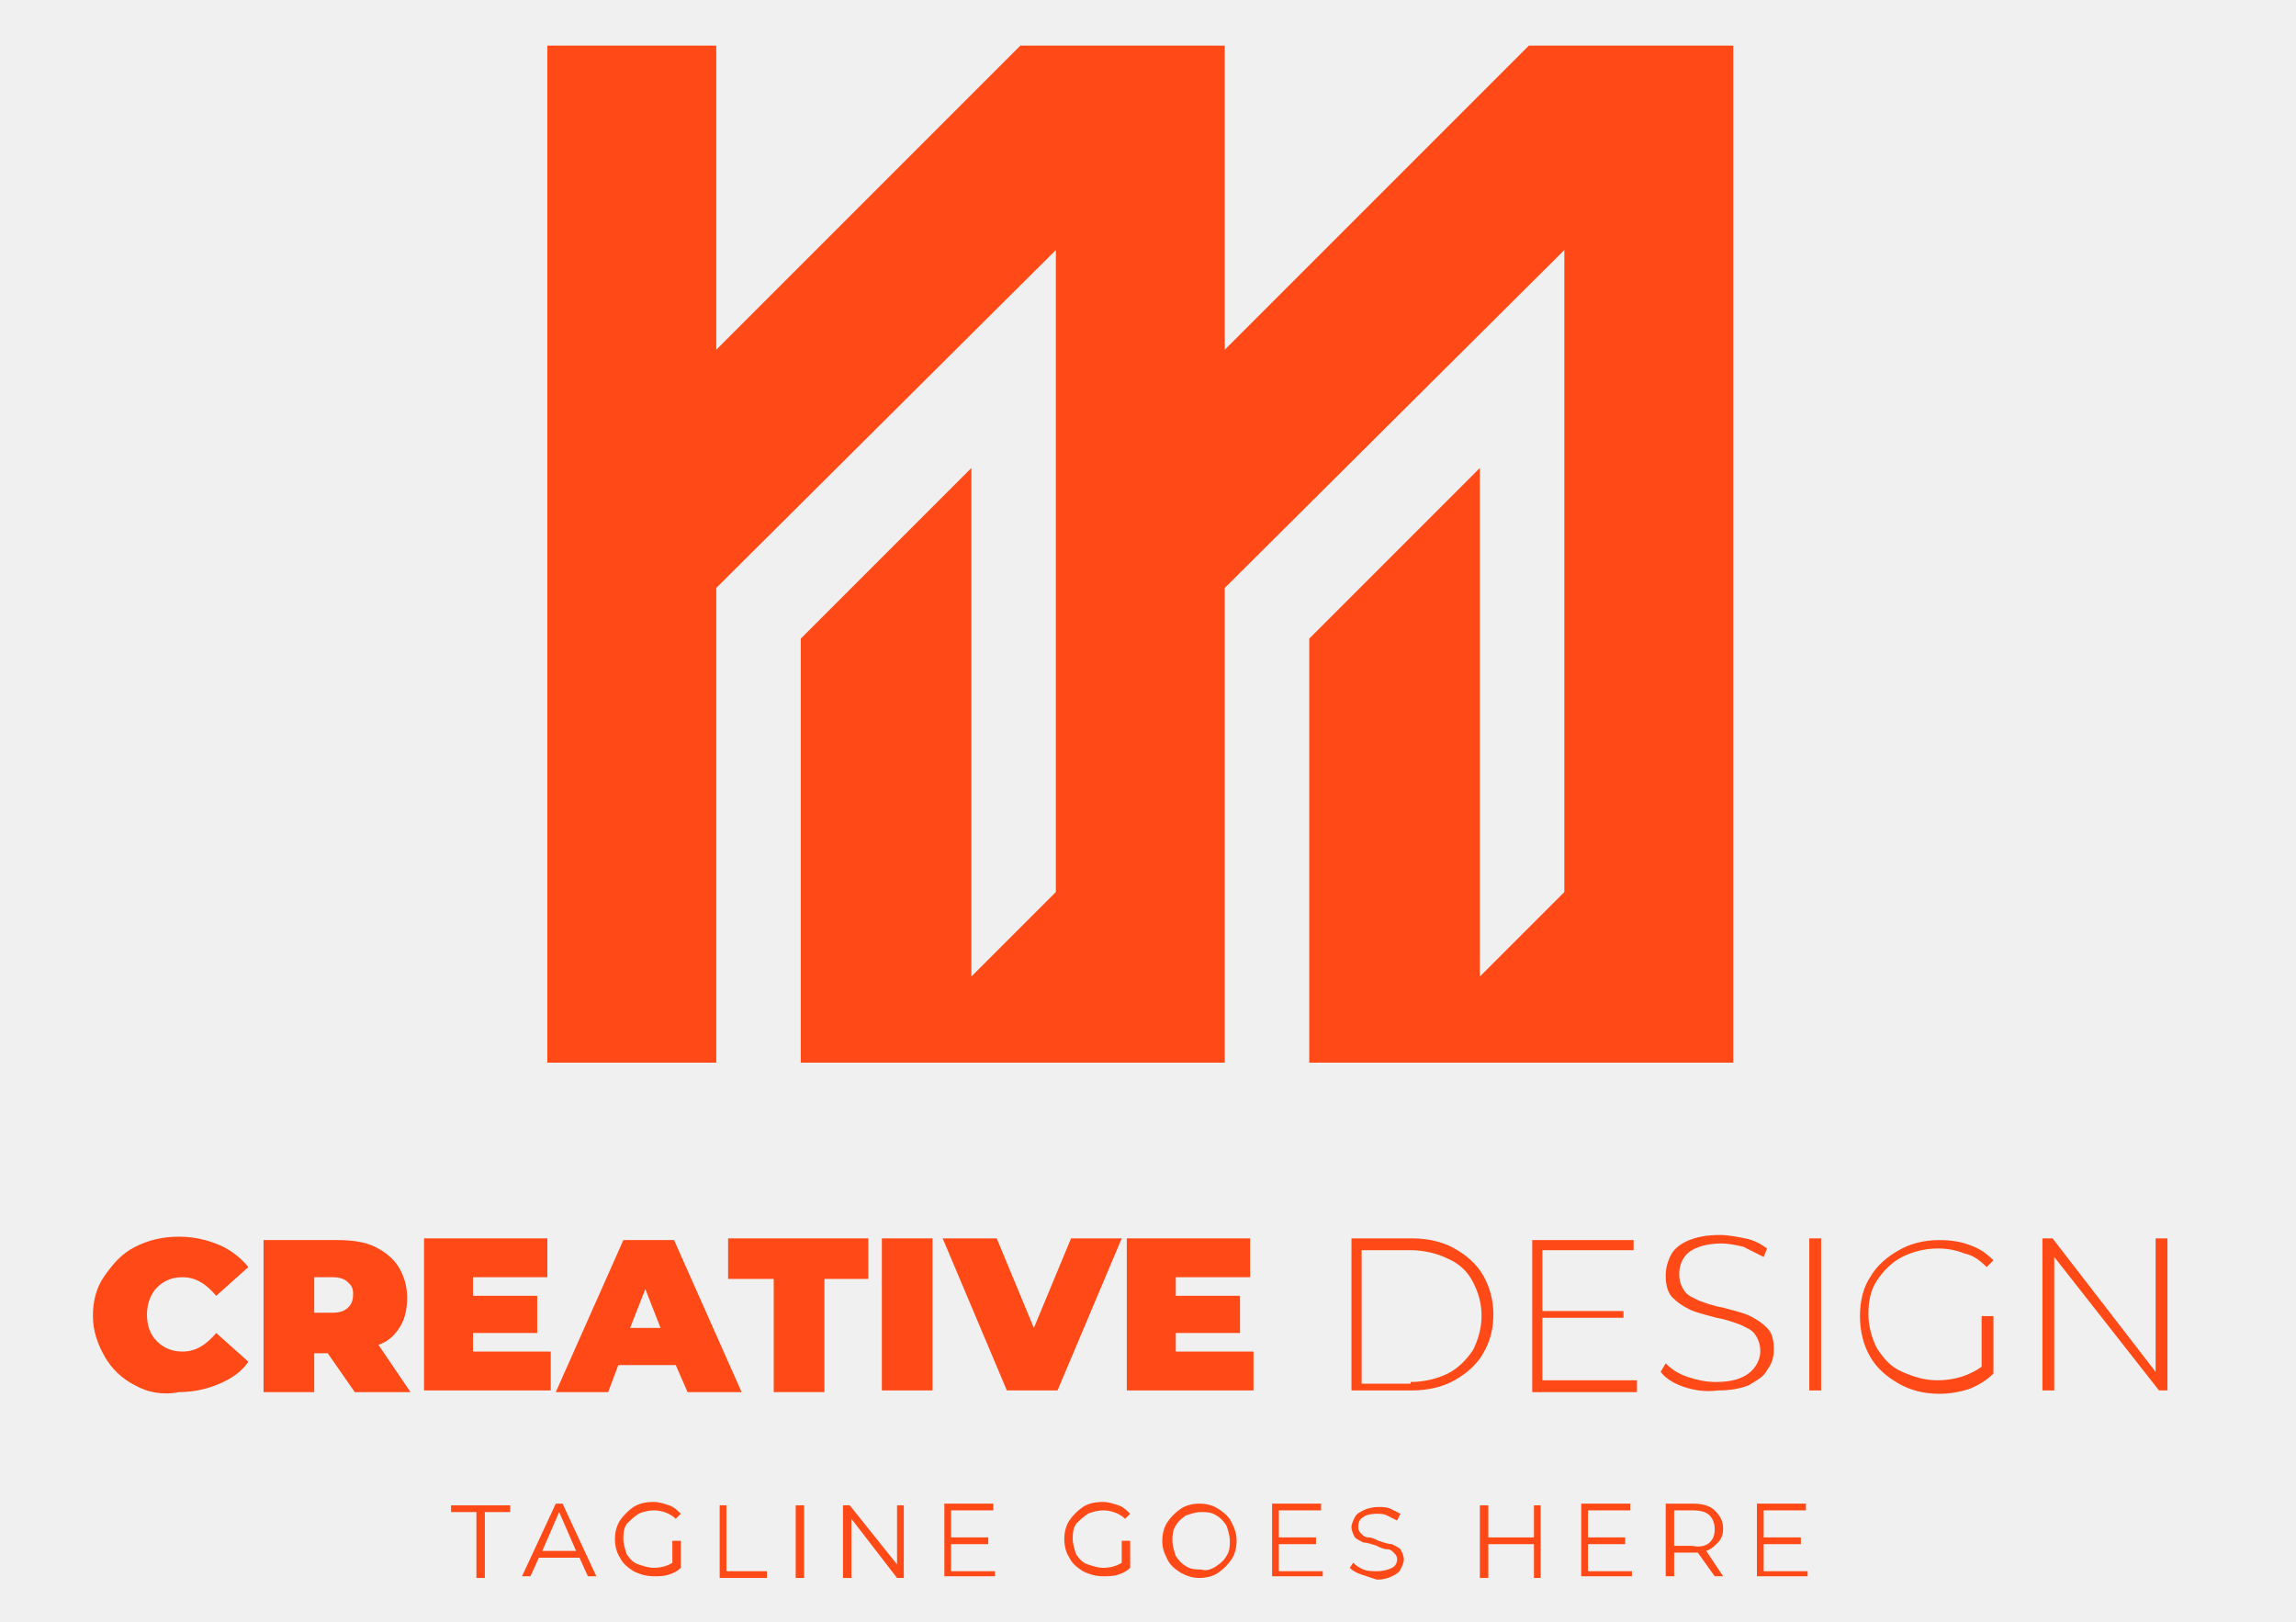
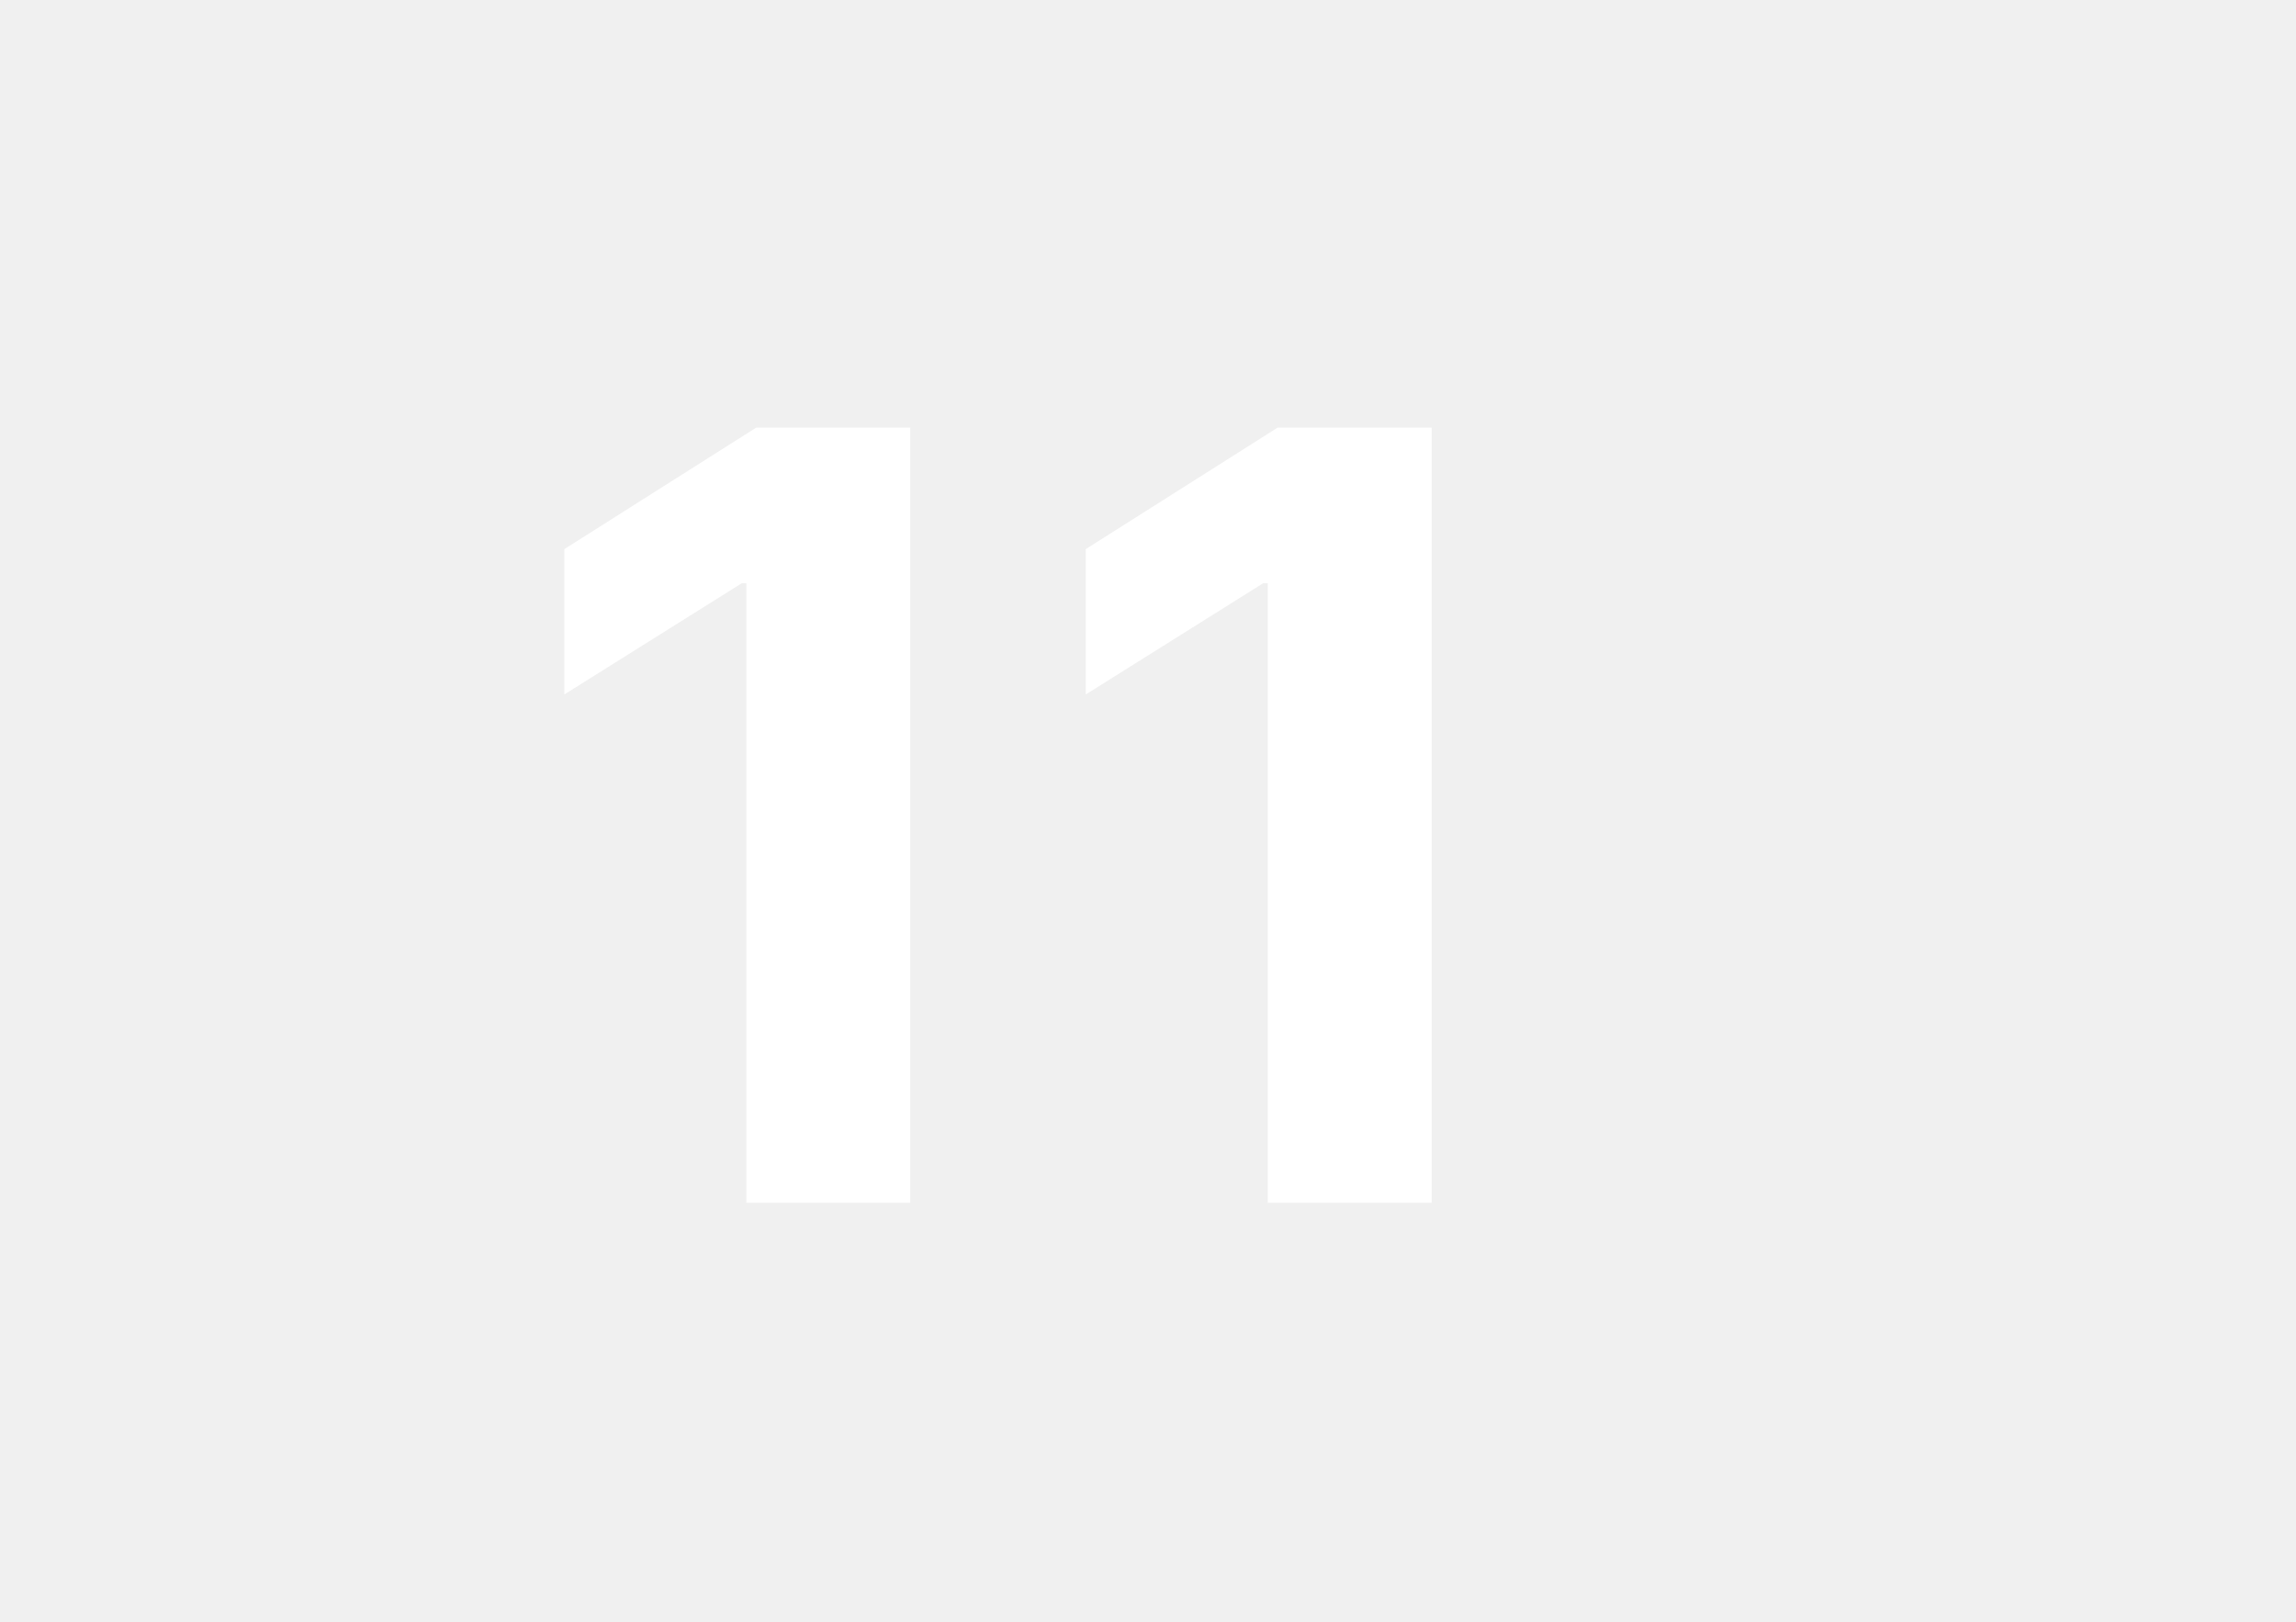
<svg xmlns="http://www.w3.org/2000/svg" width="126" height="89" viewBox="0 0 126 89" fill="none">
-   <path d="M83.901 2.503L67.213 19.19V2.503H55.996L39.308 19.19V2.503H30.037V58.313H39.308V32.262L57.943 13.721V48.95L53.307 53.585V25.68L43.944 35.044V58.313H67.213V32.262L85.848 13.721V48.95L81.212 53.585V25.68L71.849 35.044V58.313H95.119V2.503H83.901Z" fill="#FF4A17" />
-   <path d="M7.417 76.021C6.675 75.65 6.119 75.094 5.748 74.445C5.377 73.796 5.099 73.054 5.099 72.22C5.099 71.385 5.284 70.644 5.748 69.995C6.211 69.346 6.675 68.789 7.417 68.419C8.158 68.048 8.9 67.862 9.827 67.862C10.661 67.862 11.403 68.048 12.052 68.326C12.701 68.604 13.257 69.067 13.628 69.531L11.867 71.107C11.31 70.458 10.754 70.087 10.012 70.087C9.456 70.087 8.993 70.273 8.622 70.644C8.251 71.014 8.066 71.571 8.066 72.127C8.066 72.776 8.251 73.239 8.622 73.61C8.993 73.981 9.456 74.166 10.012 74.166C10.754 74.166 11.31 73.796 11.867 73.147L13.628 74.723C13.257 75.279 12.701 75.65 12.052 75.928C11.403 76.206 10.661 76.391 9.827 76.391C8.9 76.577 8.066 76.391 7.417 76.021Z" fill="#FF4A17" />
-   <path d="M17.985 74.259H17.244V76.392H14.462V68.048H18.542C19.283 68.048 20.025 68.141 20.581 68.419C21.137 68.697 21.601 69.068 21.879 69.531C22.157 69.995 22.343 70.551 22.343 71.2C22.343 71.756 22.25 72.312 21.972 72.776C21.694 73.24 21.323 73.61 20.767 73.796L22.528 76.392H19.469L17.985 74.259ZM19.098 70.366C18.912 70.18 18.634 70.087 18.263 70.087H17.244V72.034H18.263C18.634 72.034 18.912 71.942 19.098 71.756C19.283 71.571 19.376 71.385 19.376 71.014C19.376 70.644 19.283 70.551 19.098 70.366Z" fill="#FF4A17" />
-   <path d="M30.223 74.166V76.299H23.27V67.955H30.038V70.087H25.958V71.107H29.481V73.147H25.958V74.166H30.223Z" fill="#FF4A17" />
-   <path d="M37.083 74.908H33.931L33.375 76.392H30.501L34.209 68.048H36.991L40.699 76.392H37.732L37.083 74.908ZM36.249 72.869L35.414 70.736L34.58 72.869H36.249Z" fill="#FF4A17" />
-   <path d="M42.368 70.18H39.957V67.955H47.652V70.18H45.242V76.391H42.46V70.18H42.368Z" fill="#FF4A17" />
-   <path d="M48.394 67.955H51.175V76.299H48.394V67.955Z" fill="#FF4A17" />
-   <path d="M61.558 67.955L58.035 76.299H55.254L51.731 67.955H54.698L56.737 72.869L58.777 67.955H61.558Z" fill="#FF4A17" />
-   <path d="M68.79 74.166V76.299H61.836V67.955H68.604V70.087H64.525V71.107H68.048V73.147H64.525V74.166H68.79Z" fill="#FF4A17" />
-   <path d="M74.166 67.955H77.504C78.338 67.955 79.173 68.141 79.822 68.511C80.471 68.882 81.027 69.346 81.398 69.995C81.769 70.644 81.954 71.385 81.954 72.127C81.954 72.961 81.769 73.61 81.398 74.259C81.027 74.908 80.471 75.372 79.822 75.743C79.173 76.113 78.338 76.299 77.504 76.299H74.166V67.955ZM77.411 75.835C78.153 75.835 78.895 75.65 79.451 75.372C80.007 75.094 80.471 74.63 80.841 74.074C81.12 73.518 81.305 72.869 81.305 72.22C81.305 71.478 81.12 70.922 80.841 70.365C80.563 69.809 80.1 69.346 79.451 69.068C78.895 68.79 78.153 68.604 77.411 68.604H74.723V75.928H77.411V75.835Z" fill="#FF4A17" />
-   <path d="M89.834 75.835V76.392H84.086V68.048H89.649V68.604H84.643V71.942H89.093V72.312H84.643V75.743H89.834V75.835Z" fill="#FF4A17" />
-   <path d="M92.43 76.113C91.874 75.928 91.41 75.65 91.132 75.279L91.41 74.815C91.689 75.094 92.059 75.372 92.616 75.557C93.172 75.742 93.635 75.835 94.192 75.835C95.026 75.835 95.582 75.65 95.953 75.372C96.324 75.094 96.602 74.63 96.602 74.166C96.602 73.796 96.509 73.517 96.324 73.239C96.139 72.961 95.86 72.868 95.49 72.683C95.212 72.59 94.748 72.405 94.192 72.312C93.543 72.127 93.079 72.034 92.708 71.849C92.338 71.663 92.059 71.478 91.781 71.2C91.503 70.922 91.41 70.458 91.41 69.995C91.41 69.624 91.503 69.253 91.689 68.882C91.874 68.511 92.245 68.233 92.708 68.048C93.172 67.862 93.728 67.769 94.377 67.769C94.841 67.769 95.304 67.862 95.768 67.955C96.231 68.048 96.602 68.233 96.973 68.511L96.787 68.975C96.417 68.789 96.046 68.604 95.675 68.418C95.304 68.326 94.841 68.233 94.47 68.233C93.728 68.233 93.079 68.418 92.708 68.697C92.338 68.975 92.152 69.438 92.152 69.902C92.152 70.273 92.245 70.551 92.43 70.829C92.616 71.107 92.894 71.2 93.265 71.385C93.543 71.478 94.006 71.663 94.562 71.756C95.212 71.941 95.675 72.034 96.046 72.219C96.417 72.405 96.695 72.59 96.973 72.868C97.251 73.147 97.344 73.517 97.344 74.074C97.344 74.445 97.251 74.815 96.973 75.186C96.787 75.557 96.417 75.742 95.953 76.021C95.49 76.206 94.933 76.299 94.284 76.299C93.635 76.391 92.987 76.299 92.43 76.113Z" fill="#FF4A17" />
-   <path d="M99.29 67.955H99.939V76.299H99.29V67.955Z" fill="#FF4A17" />
-   <path d="M108.839 72.22H109.396V75.372C109.025 75.743 108.561 76.021 108.098 76.206C107.542 76.392 106.985 76.484 106.429 76.484C105.595 76.484 104.853 76.299 104.204 75.928C103.555 75.557 102.999 75.094 102.628 74.445C102.257 73.796 102.072 73.054 102.072 72.22C102.072 71.385 102.257 70.644 102.628 70.087C102.999 69.439 103.555 68.975 104.204 68.604C104.853 68.233 105.595 68.048 106.429 68.048C107.078 68.048 107.634 68.141 108.098 68.326C108.654 68.511 109.025 68.79 109.396 69.16L109.025 69.531C108.654 69.16 108.283 68.882 107.82 68.79C107.356 68.604 106.893 68.511 106.336 68.511C105.595 68.511 104.946 68.697 104.389 68.975C103.833 69.253 103.37 69.717 102.999 70.273C102.628 70.829 102.535 71.478 102.535 72.127C102.535 72.776 102.721 73.425 102.999 73.981C103.37 74.537 103.741 75.001 104.389 75.279C105.038 75.557 105.595 75.743 106.336 75.743C107.263 75.743 108.098 75.465 108.747 75.001V72.22H108.839Z" fill="#FF4A17" />
-   <path d="M118.945 67.955V76.299H118.481L112.733 68.975V76.299H112.084V67.955H112.64L118.296 75.279V67.955H118.945Z" fill="#FF4A17" />
-   <path d="M26.144 82.974H24.753V82.603H27.998V82.974H26.607V86.59H26.144V82.974Z" fill="#FF4A17" />
-   <path d="M31.799 85.477H29.574L29.11 86.497H28.647L30.501 82.51H30.872L32.726 86.497H32.262L31.799 85.477ZM31.613 85.106L30.686 82.974L29.759 85.106H31.613Z" fill="#FF4A17" />
-   <path d="M36.99 84.55H37.361V86.033C37.176 86.219 36.99 86.311 36.712 86.404C36.434 86.497 36.156 86.497 35.878 86.497C35.507 86.497 35.136 86.404 34.765 86.219C34.487 86.033 34.209 85.848 34.024 85.477C33.838 85.199 33.746 84.828 33.746 84.457C33.746 84.086 33.838 83.715 34.024 83.437C34.209 83.159 34.487 82.881 34.765 82.696C35.044 82.51 35.414 82.418 35.878 82.418C36.156 82.418 36.434 82.51 36.712 82.603C36.99 82.696 37.176 82.881 37.361 83.066L37.083 83.345C36.805 83.066 36.341 82.881 35.878 82.881C35.6 82.881 35.229 82.974 35.044 83.066C34.765 83.252 34.58 83.437 34.395 83.623C34.209 83.901 34.209 84.179 34.209 84.457C34.209 84.735 34.302 85.013 34.395 85.291C34.58 85.57 34.765 85.755 35.044 85.848C35.322 85.94 35.6 86.033 35.878 86.033C36.249 86.033 36.62 85.94 36.898 85.755V84.55H36.99Z" fill="#FF4A17" />
-   <path d="M39.494 82.603H39.864V86.219H42.09V86.59H39.494V82.603Z" fill="#FF4A17" />
-   <path d="M43.666 82.603H44.129V86.59H43.666V82.603Z" fill="#FF4A17" />
-   <path d="M49.599 82.603V86.59H49.228L46.725 83.345V86.59H46.261V82.603H46.632L49.228 85.848V82.603H49.599Z" fill="#FF4A17" />
-   <path d="M54.605 86.126V86.497H51.824V82.51H54.512V82.881H52.195V84.364H54.234V84.735H52.195V86.219H54.605V86.126Z" fill="#FF4A17" />
-   <path d="M61.651 84.55H62.022V86.033C61.836 86.219 61.651 86.311 61.373 86.404C61.094 86.497 60.816 86.497 60.538 86.497C60.167 86.497 59.797 86.404 59.426 86.219C59.148 86.033 58.87 85.848 58.684 85.477C58.499 85.199 58.406 84.828 58.406 84.457C58.406 84.086 58.499 83.715 58.684 83.437C58.87 83.159 59.148 82.881 59.426 82.696C59.704 82.51 60.075 82.418 60.538 82.418C60.816 82.418 61.094 82.51 61.373 82.603C61.651 82.696 61.836 82.881 62.022 83.066L61.743 83.345C61.465 83.066 61.002 82.881 60.538 82.881C60.26 82.881 59.889 82.974 59.704 83.066C59.426 83.252 59.24 83.437 59.055 83.623C58.87 83.901 58.87 84.179 58.87 84.457C58.87 84.735 58.962 85.013 59.055 85.291C59.24 85.57 59.426 85.755 59.704 85.848C59.982 85.94 60.26 86.033 60.538 86.033C60.909 86.033 61.28 85.94 61.558 85.755V84.55H61.651Z" fill="#FF4A17" />
-   <path d="M64.803 86.311C64.525 86.126 64.247 85.941 64.061 85.57C63.876 85.199 63.783 84.921 63.783 84.55C63.783 84.179 63.876 83.808 64.061 83.53C64.247 83.252 64.525 82.974 64.803 82.788C65.081 82.603 65.452 82.51 65.823 82.51C66.194 82.51 66.564 82.603 66.843 82.788C67.121 82.974 67.399 83.159 67.584 83.53C67.77 83.901 67.862 84.179 67.862 84.55C67.862 84.921 67.77 85.291 67.584 85.57C67.399 85.848 67.121 86.126 66.843 86.311C66.564 86.497 66.194 86.589 65.823 86.589C65.452 86.589 65.174 86.497 64.803 86.311ZM66.75 85.941C67.028 85.755 67.213 85.57 67.306 85.384C67.492 85.106 67.492 84.828 67.492 84.55C67.492 84.272 67.399 83.994 67.306 83.716C67.121 83.437 66.935 83.252 66.75 83.159C66.472 82.974 66.194 82.974 65.915 82.974C65.637 82.974 65.359 83.067 65.081 83.159C64.803 83.345 64.618 83.53 64.525 83.716C64.339 83.994 64.34 84.272 64.34 84.55C64.34 84.828 64.432 85.106 64.525 85.384C64.71 85.662 64.896 85.848 65.081 85.941C65.359 86.126 65.637 86.126 65.915 86.126C66.194 86.219 66.472 86.126 66.75 85.941Z" fill="#FF4A17" />
-   <path d="M72.59 86.126V86.497H69.809V82.51H72.498V82.881H70.18V84.364H72.219V84.735H70.18V86.219H72.59V86.126Z" fill="#FF4A17" />
-   <path d="M74.723 86.404C74.445 86.311 74.259 86.219 74.074 86.033L74.259 85.755C74.445 85.941 74.63 86.033 74.815 86.126C75.094 86.219 75.279 86.219 75.557 86.219C75.928 86.219 76.206 86.126 76.391 86.033C76.577 85.941 76.67 85.755 76.67 85.57C76.67 85.384 76.577 85.292 76.484 85.199C76.391 85.106 76.299 85.013 76.113 85.013C75.928 85.013 75.743 84.921 75.557 84.828C75.279 84.735 75.001 84.643 74.815 84.643C74.63 84.55 74.445 84.457 74.352 84.365C74.259 84.179 74.166 83.994 74.166 83.808C74.166 83.623 74.259 83.438 74.352 83.252C74.445 83.067 74.63 82.974 74.815 82.881C75.001 82.788 75.279 82.696 75.65 82.696C75.835 82.696 76.113 82.696 76.299 82.788C76.484 82.881 76.67 82.974 76.855 83.067L76.67 83.438C76.484 83.345 76.299 83.252 76.113 83.159C75.928 83.067 75.743 83.067 75.557 83.067C75.186 83.067 74.908 83.159 74.815 83.252C74.63 83.345 74.537 83.53 74.537 83.808C74.537 83.994 74.63 84.086 74.723 84.179C74.815 84.272 74.908 84.365 75.094 84.365C75.279 84.365 75.464 84.457 75.65 84.55C75.928 84.643 76.206 84.735 76.391 84.735C76.577 84.828 76.762 84.921 76.855 85.013C76.948 85.199 77.04 85.384 77.04 85.57C77.04 85.755 76.948 85.941 76.855 86.126C76.762 86.311 76.577 86.404 76.391 86.497C76.206 86.59 75.928 86.682 75.557 86.682C75.279 86.59 75.001 86.497 74.723 86.404Z" fill="#FF4A17" />
-   <path d="M84.55 82.603V86.59H84.179V84.735H81.676V86.59H81.212V82.603H81.676V84.365H84.179V82.603H84.55Z" fill="#FF4A17" />
-   <path d="M89.556 86.126V86.497H86.775V82.51H89.463V82.881H87.146V84.364H89.185V84.735H87.146V86.219H89.556V86.126Z" fill="#FF4A17" />
-   <path d="M94.099 86.497L93.172 85.199C93.079 85.199 92.986 85.199 92.894 85.199H91.874V86.497H91.41V82.51H92.894C93.357 82.51 93.821 82.603 94.099 82.881C94.377 83.159 94.562 83.437 94.562 83.901C94.562 84.179 94.469 84.457 94.284 84.642C94.099 84.828 93.913 85.013 93.635 85.106L94.562 86.497H94.099ZM93.821 84.642C94.006 84.457 94.099 84.272 94.099 83.901C94.099 83.623 94.006 83.345 93.821 83.159C93.635 82.974 93.357 82.881 92.894 82.881H91.874V84.828H92.894C93.264 84.921 93.635 84.828 93.821 84.642Z" fill="#FF4A17" />
-   <path d="M99.198 86.126V86.497H96.416V82.51H99.105V82.881H96.787V84.364H98.827V84.735H96.787V86.219H99.198V86.126Z" fill="#FF4A17" />
+   <path d="M49.952 23.466V66H40.959V32.002H40.71L30.97 38.108V30.133L41.499 23.466H49.952ZM78.566 23.466V66H69.573V32.002H69.324L59.584 38.108V30.133L70.113 23.466H78.566Z" fill="white" />
</svg>
